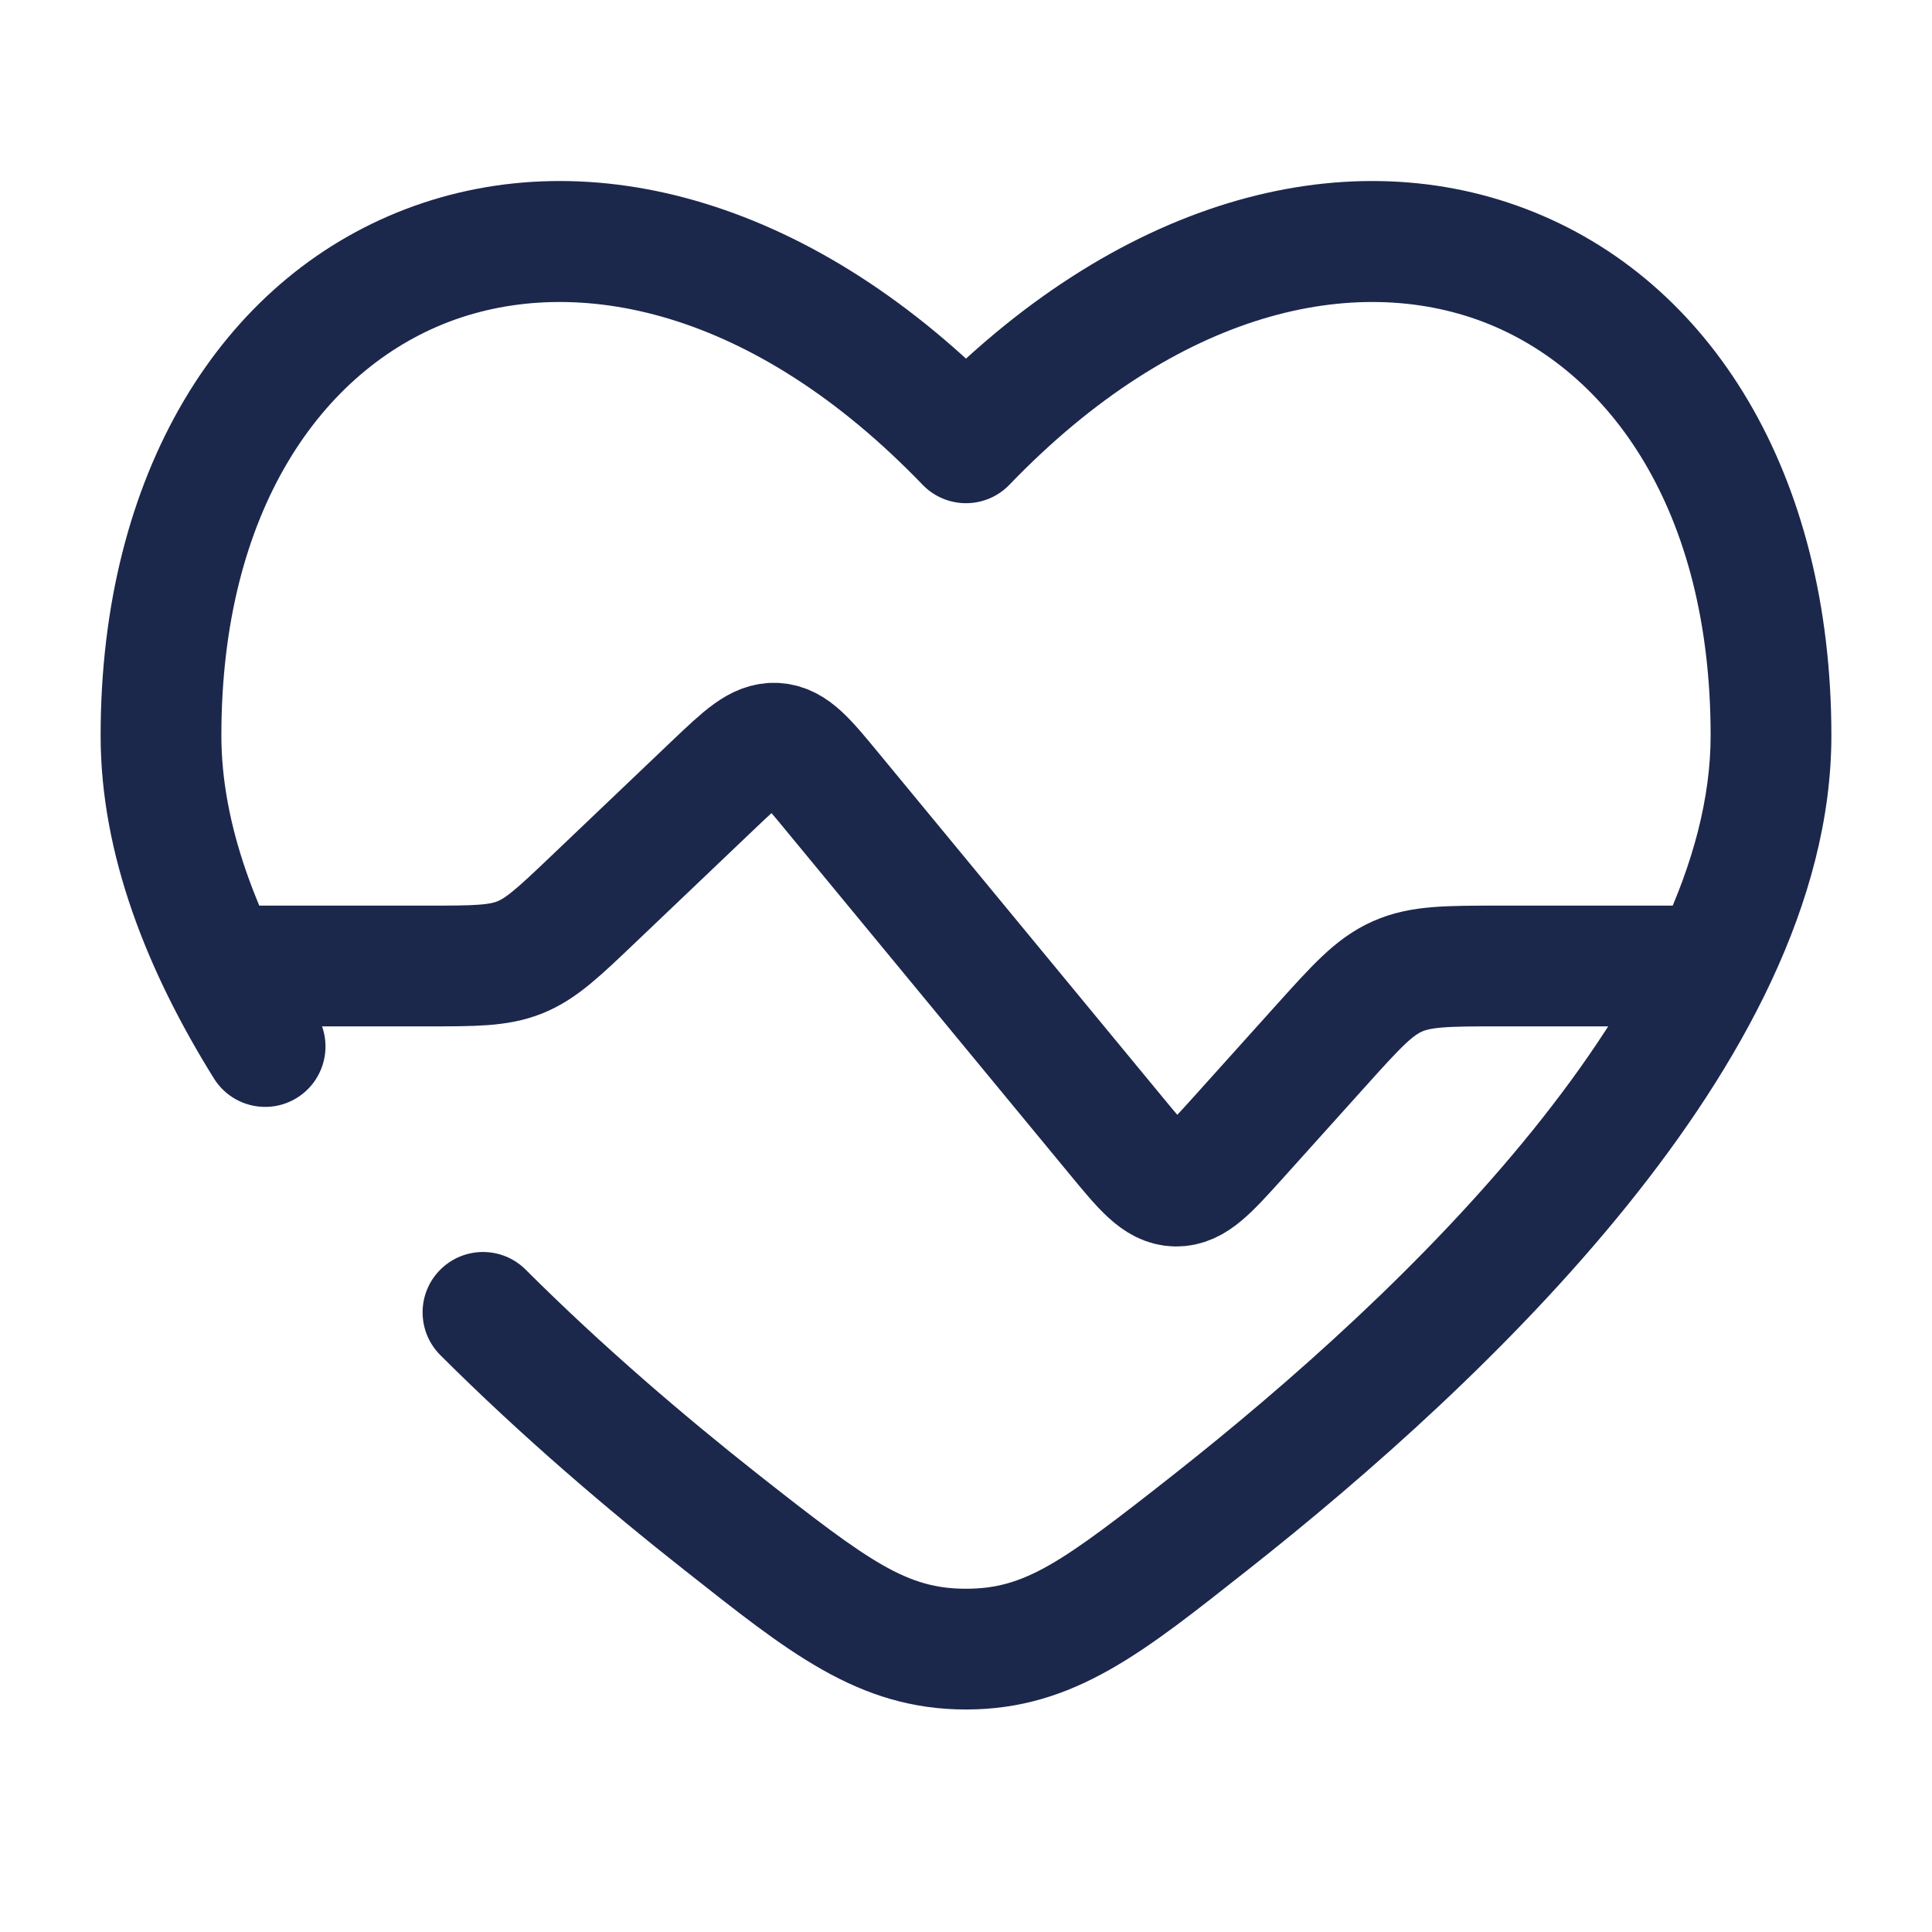
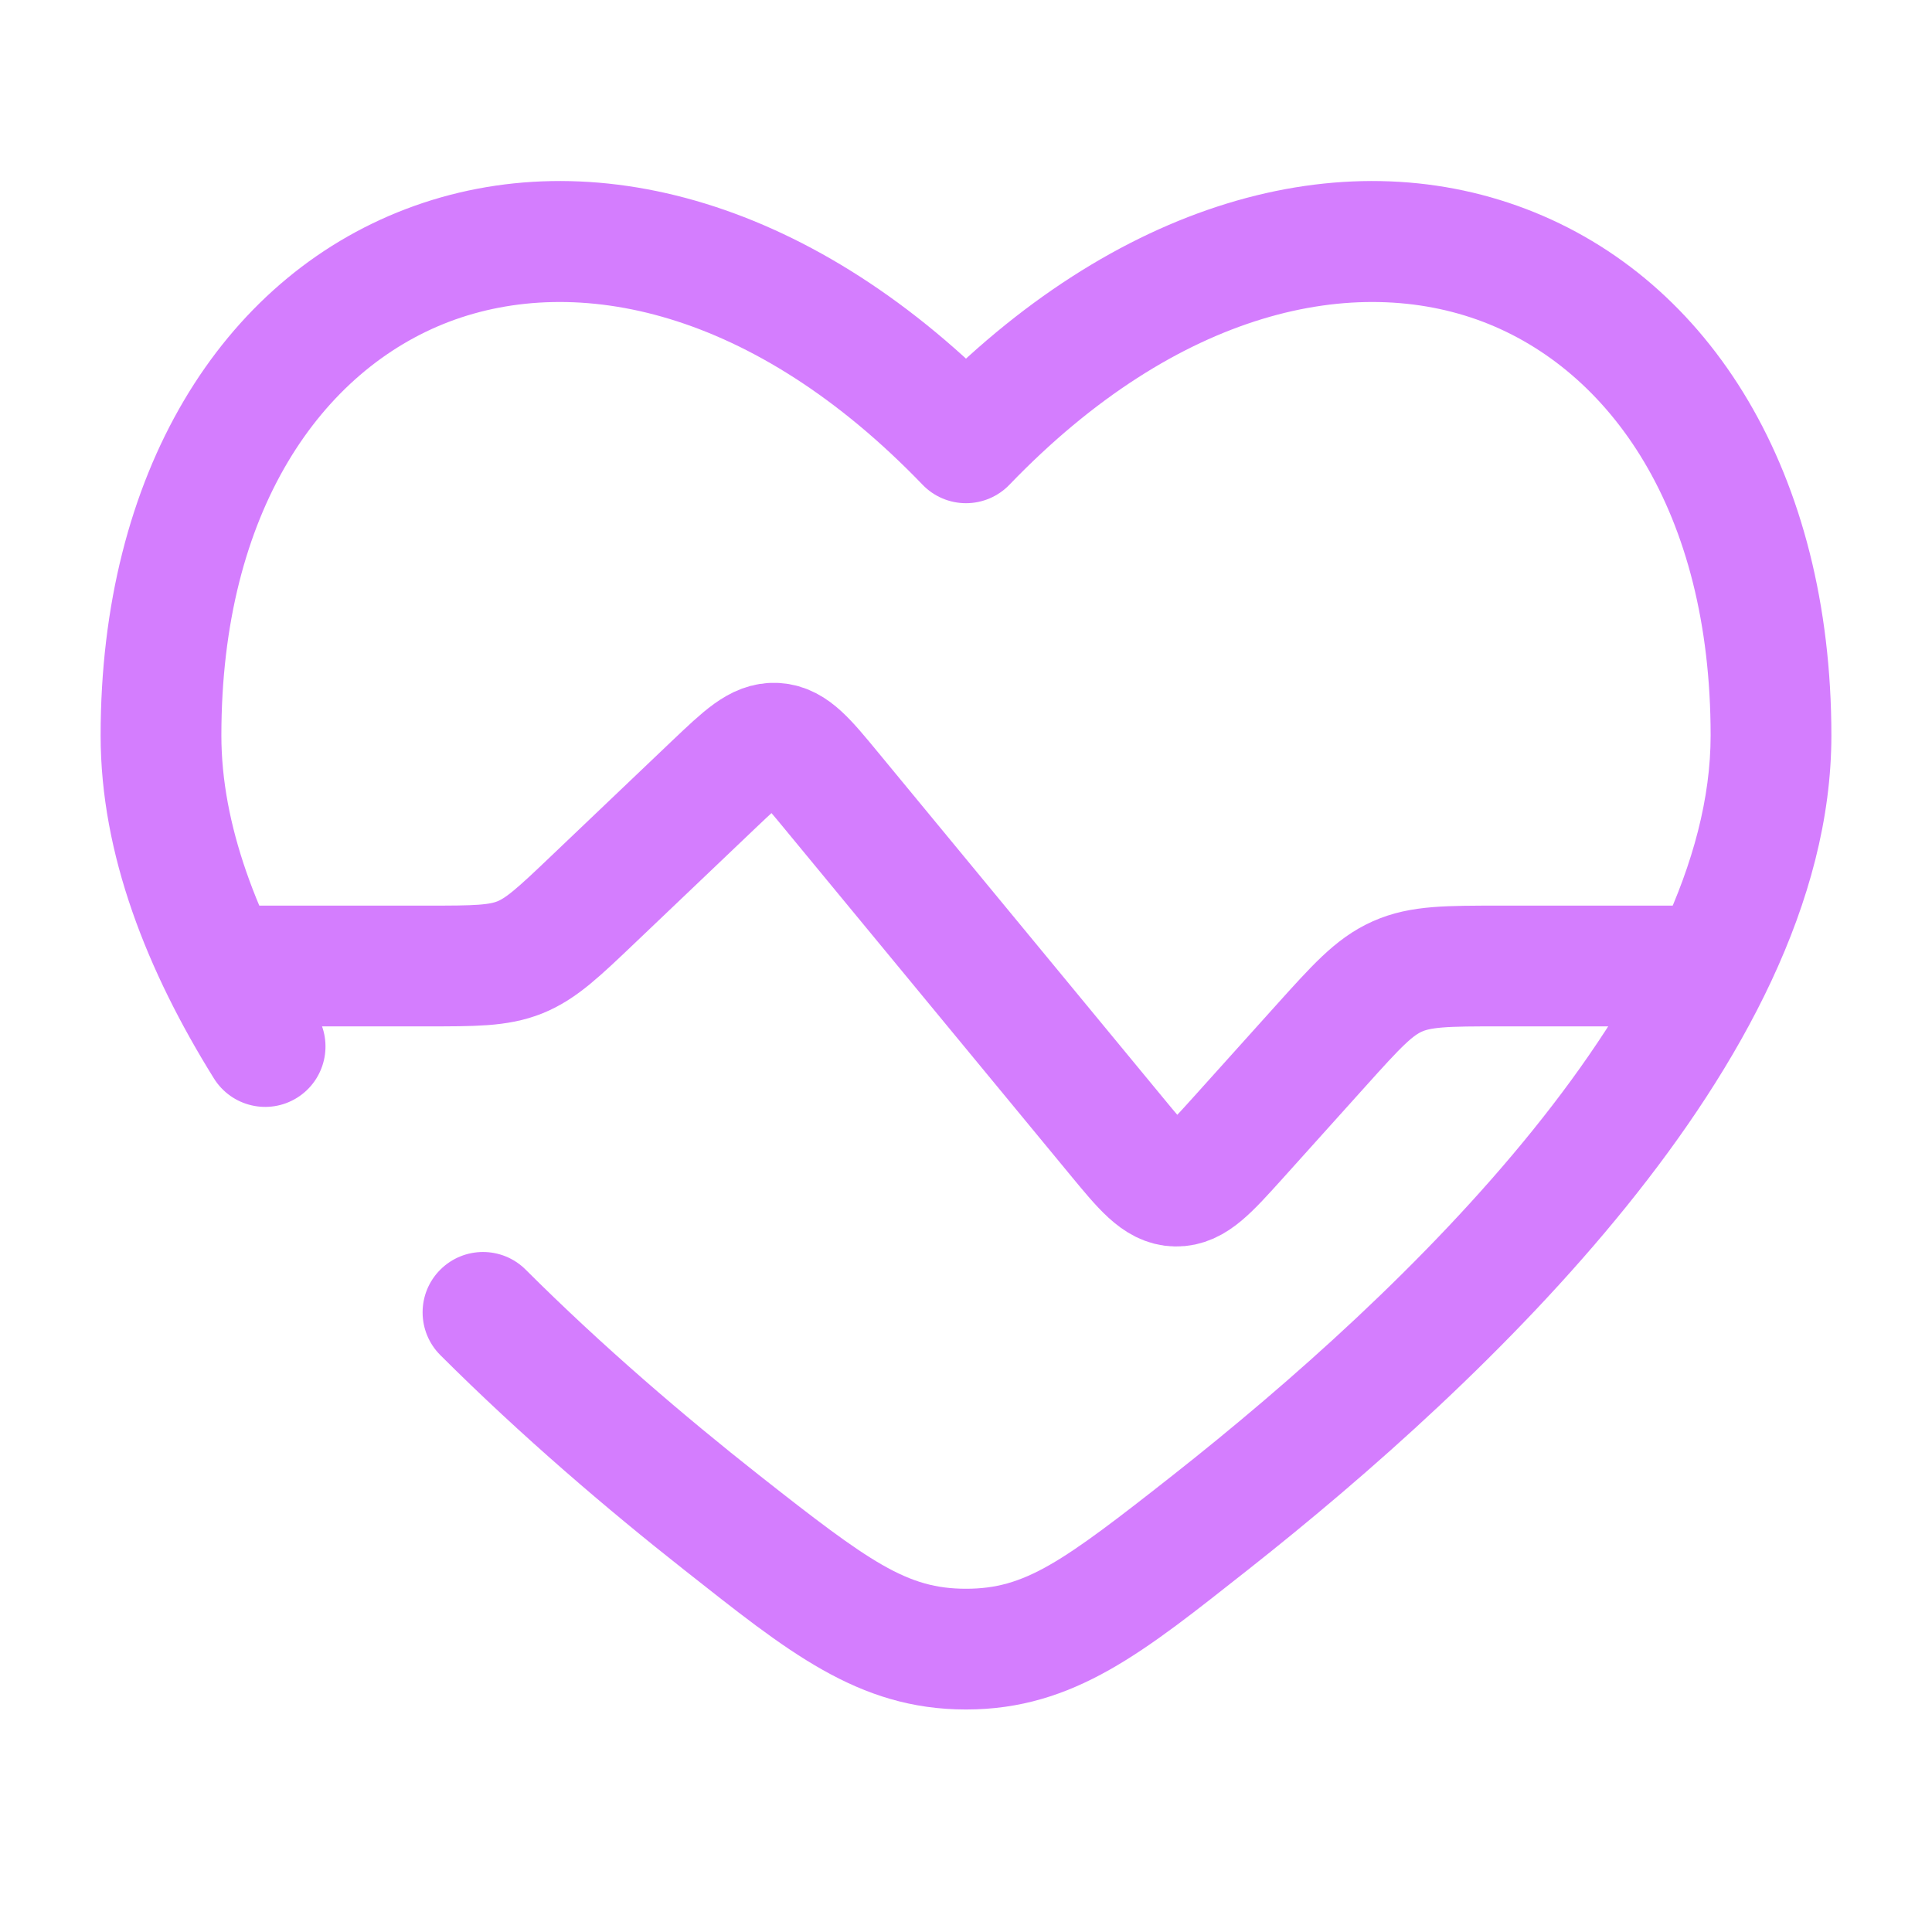
<svg xmlns="http://www.w3.org/2000/svg" width="800px" height="800px" viewBox="0 0 24 24" fill="none">
-   <path d="M21 12H18.636C17.978 12 17.649 12 17.358 12.13C17.067 12.259 16.846 12.504 16.406 12.993L15.377 14.137C15.015 14.538 14.835 14.739 14.606 14.734C14.377 14.729 14.205 14.521 13.862 14.105L10.333 9.828C10.013 9.44 9.853 9.246 9.636 9.233C9.419 9.22 9.237 9.394 8.872 9.74L7.369 11.172C6.94 11.581 6.725 11.785 6.457 11.893C6.189 12 5.893 12 5.3 12H3" stroke="#1C274C" stroke-width="1.5" stroke-linecap="round" />
-   <path d="M8.962 18.911L9.426 18.322L8.962 18.911ZM12 5.501L11.46 6.021C11.601 6.168 11.796 6.251 12 6.251C12.204 6.251 12.399 6.168 12.54 6.021L12 5.501ZM15.038 18.911L15.503 19.5V19.5L15.038 18.911ZM12 20.486L12 19.736L12 20.486ZM2.657 13.396C2.876 13.748 3.338 13.856 3.69 13.637C4.041 13.418 4.149 12.955 3.93 12.604L2.657 13.396ZM6.53 15.772C6.236 15.479 5.762 15.48 5.469 15.773C5.176 16.066 5.177 16.541 5.47 16.834L6.53 15.772ZM2.75 9.137C2.75 6.334 4.007 4.595 5.579 3.997C7.155 3.398 9.351 3.83 11.46 6.021L12.54 4.981C10.149 2.496 7.345 1.721 5.046 2.595C2.743 3.471 1.25 5.888 1.25 9.137H2.75ZM15.503 19.5C16.995 18.323 18.784 16.746 20.206 14.984C21.613 13.241 22.75 11.209 22.75 9.137H21.25C21.25 10.688 20.378 12.383 19.039 14.042C17.716 15.681 16.024 17.179 14.574 18.322L15.503 19.5ZM22.75 9.137C22.75 5.888 21.257 3.471 18.954 2.595C16.655 1.721 13.851 2.496 11.46 4.981L12.54 6.021C14.649 3.83 16.845 3.398 18.421 3.997C19.993 4.595 21.25 6.334 21.25 9.137H22.75ZM8.497 19.5C9.772 20.504 10.65 21.236 12 21.236L12 19.736C11.269 19.736 10.816 19.417 9.426 18.322L8.497 19.5ZM14.574 18.322C13.184 19.417 12.731 19.736 12 19.736L12 21.236C13.35 21.236 14.228 20.504 15.503 19.5L14.574 18.322ZM3.93 12.604C3.184 11.405 2.75 10.231 2.75 9.137H1.25C1.25 10.617 1.831 12.069 2.657 13.396L3.93 12.604ZM9.426 18.322C8.509 17.599 7.491 16.731 6.53 15.772L5.47 16.834C6.483 17.845 7.548 18.752 8.497 19.5L9.426 18.322Z" fill="#1C274C" />
+   <path d="M21 12H18.636C17.978 12 17.649 12 17.358 12.13C17.067 12.259 16.846 12.504 16.406 12.993L15.377 14.137C15.015 14.538 14.835 14.739 14.606 14.734C14.377 14.729 14.205 14.521 13.862 14.105L10.333 9.828C10.013 9.44 9.853 9.246 9.636 9.233C9.419 9.22 9.237 9.394 8.872 9.74L7.369 11.172C6.94 11.581 6.725 11.785 6.457 11.893C6.189 12 5.893 12 5.3 12H3" stroke="#d47dfe" stroke-width="1.5" stroke-linecap="round" />
+   <path d="M8.962 18.911L9.426 18.322L8.962 18.911ZM12 5.501L11.46 6.021C11.601 6.168 11.796 6.251 12 6.251C12.204 6.251 12.399 6.168 12.54 6.021L12 5.501ZM15.038 18.911L15.503 19.5V19.5L15.038 18.911ZM12 20.486L12 19.736L12 20.486ZM2.657 13.396C2.876 13.748 3.338 13.856 3.69 13.637C4.041 13.418 4.149 12.955 3.93 12.604L2.657 13.396ZM6.53 15.772C6.236 15.479 5.762 15.48 5.469 15.773C5.176 16.066 5.177 16.541 5.47 16.834L6.53 15.772ZM2.75 9.137C2.75 6.334 4.007 4.595 5.579 3.997C7.155 3.398 9.351 3.83 11.46 6.021L12.54 4.981C10.149 2.496 7.345 1.721 5.046 2.595C2.743 3.471 1.25 5.888 1.25 9.137H2.75ZM15.503 19.5C16.995 18.323 18.784 16.746 20.206 14.984C21.613 13.241 22.75 11.209 22.75 9.137H21.25C21.25 10.688 20.378 12.383 19.039 14.042C17.716 15.681 16.024 17.179 14.574 18.322L15.503 19.5ZM22.75 9.137C22.75 5.888 21.257 3.471 18.954 2.595C16.655 1.721 13.851 2.496 11.46 4.981L12.54 6.021C14.649 3.83 16.845 3.398 18.421 3.997C19.993 4.595 21.25 6.334 21.25 9.137H22.75ZM8.497 19.5C9.772 20.504 10.65 21.236 12 21.236L12 19.736C11.269 19.736 10.816 19.417 9.426 18.322L8.497 19.5ZM14.574 18.322C13.184 19.417 12.731 19.736 12 19.736L12 21.236C13.35 21.236 14.228 20.504 15.503 19.5L14.574 18.322ZM3.93 12.604C3.184 11.405 2.75 10.231 2.75 9.137H1.25C1.25 10.617 1.831 12.069 2.657 13.396L3.93 12.604ZM9.426 18.322C8.509 17.599 7.491 16.731 6.53 15.772L5.47 16.834C6.483 17.845 7.548 18.752 8.497 19.5L9.426 18.322Z" fill="#d47dfe" />
</svg>
